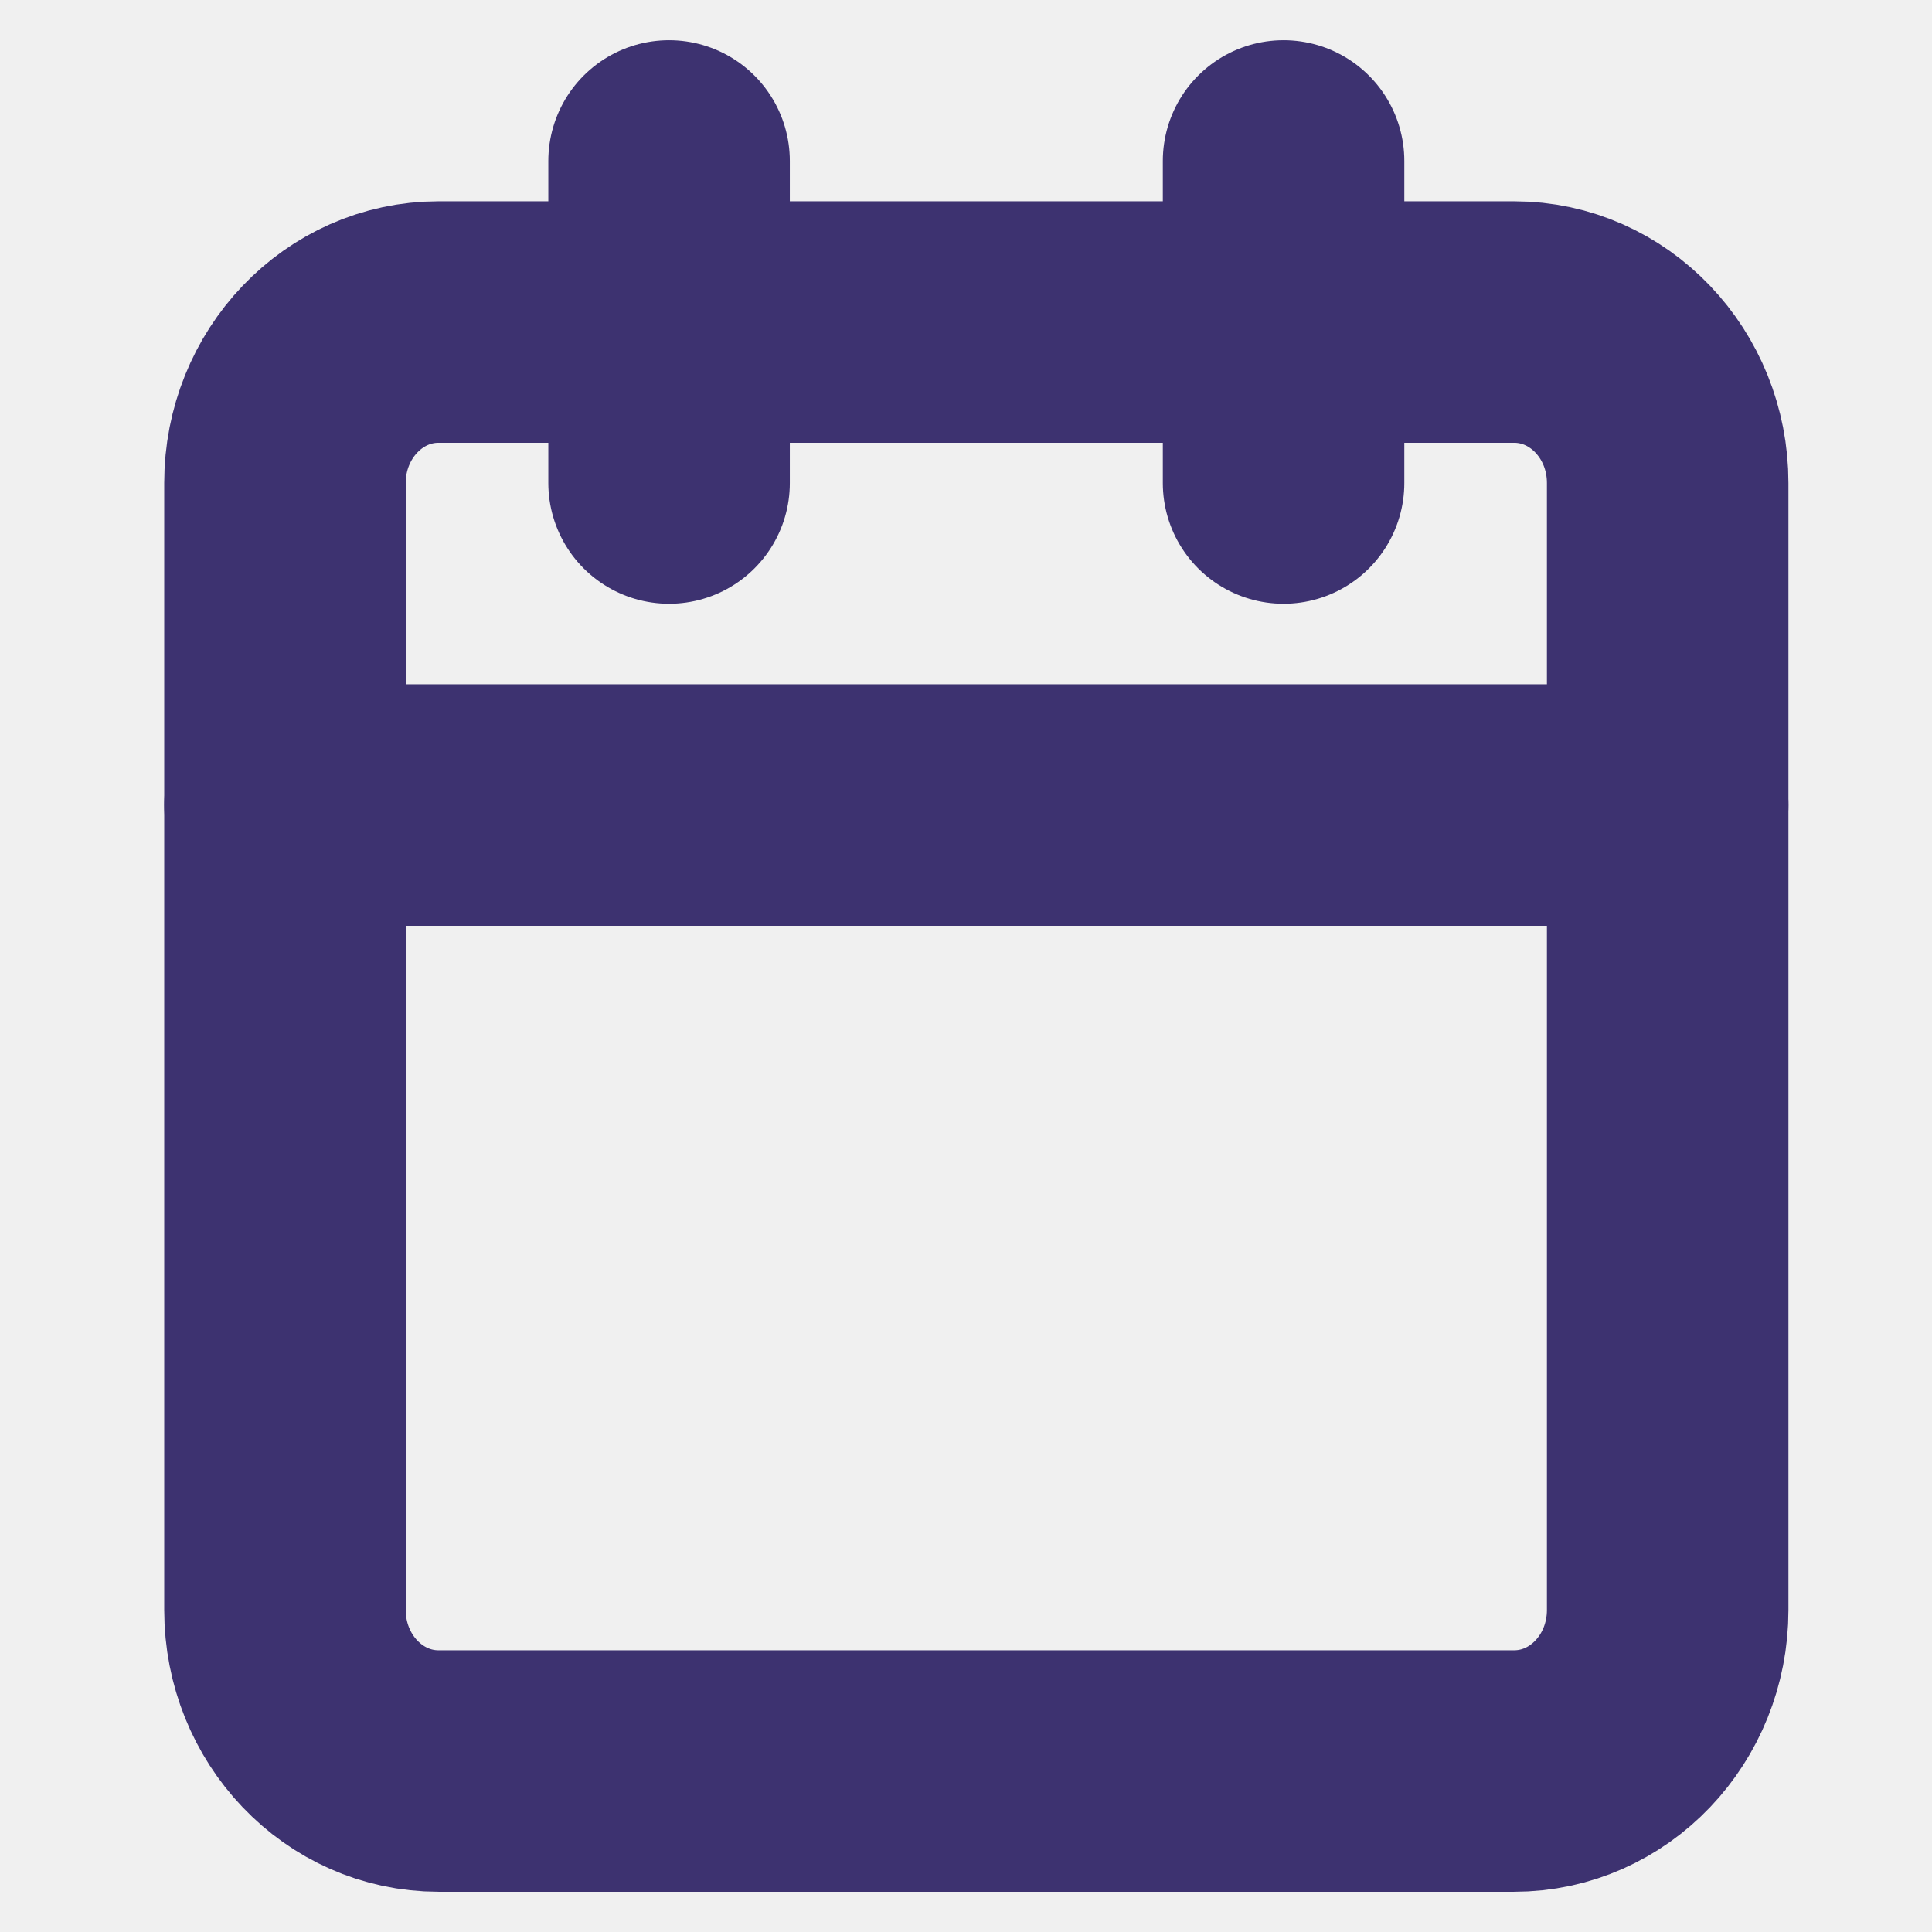
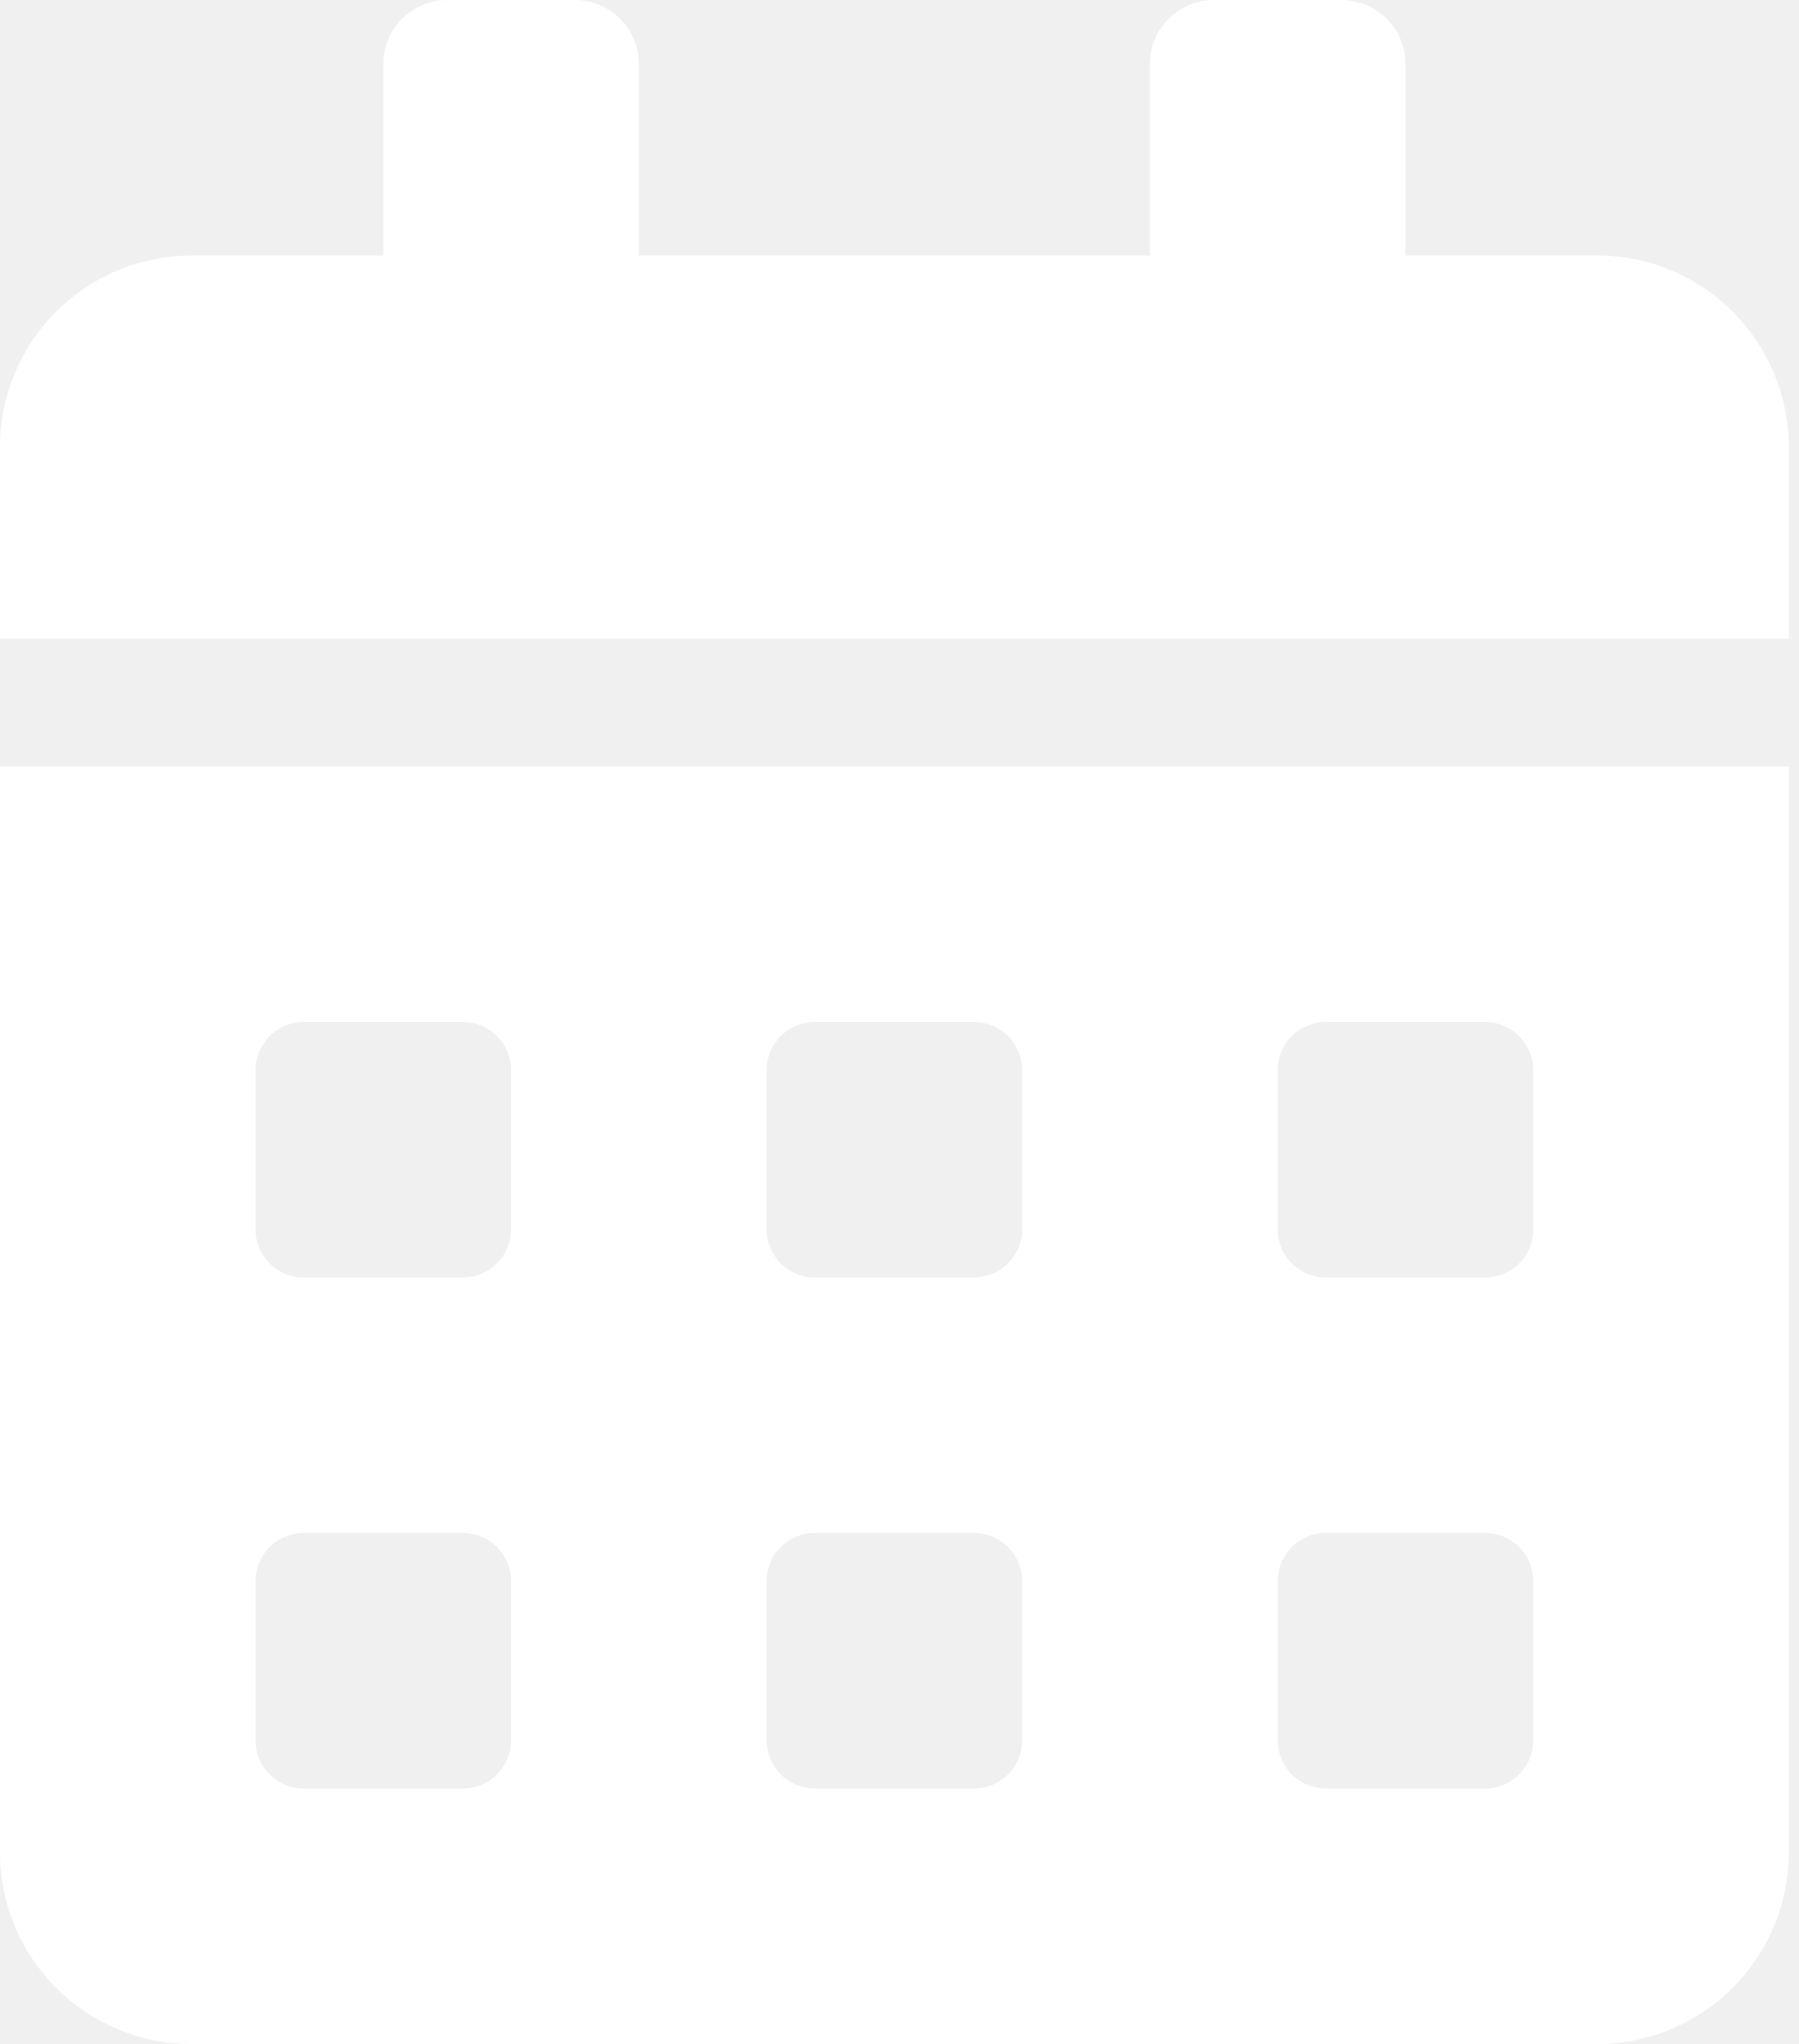
- <svg xmlns="http://www.w3.org/2000/svg" width="16" height="16" viewBox="0 0 16 16" fill="none">
-   <path d="M12.539 2.667H3.632C2.93 2.667 2.36 3.264 2.36 4V13.333C2.36 14.07 2.93 14.667 3.632 14.667H12.539C13.242 14.667 13.811 14.07 13.811 13.333V4C13.811 3.264 13.242 2.667 12.539 2.667Z" stroke="#3D3270" stroke-width="2" stroke-linecap="round" stroke-linejoin="round" />
-   <path d="M10.63 1.333V4" stroke="#3D3270" stroke-width="2" stroke-linecap="round" stroke-linejoin="round" />
-   <path d="M5.541 1.333V4" stroke="#3D3270" stroke-width="2" stroke-linecap="round" stroke-linejoin="round" />
-   <path d="M2.36 6.667H13.811" stroke="#3D3270" stroke-width="2" stroke-linecap="round" stroke-linejoin="round" />
+ <svg xmlns="http://www.w3.org/2000/svg" width="22" height="25" viewBox="0 0 22 25" fill="none">
+   <path d="M0 22.656C0 23.95 1.05 25 2.344 25H19.531C20.825 25 21.875 23.95 21.875 22.656V9.375H0V22.656ZM15.625 13.086C15.625 12.764 15.889 12.5 16.211 12.5H18.164C18.486 12.5 18.75 12.764 18.75 13.086V15.039C18.75 15.361 18.486 15.625 18.164 15.625H16.211C15.889 15.625 15.625 15.361 15.625 15.039V13.086ZM15.625 19.336C15.625 19.014 15.889 18.75 16.211 18.75H18.164C18.486 18.75 18.75 19.014 18.75 19.336V21.289C18.75 21.611 18.486 21.875 18.164 21.875H16.211C15.889 21.875 15.625 21.611 15.625 21.289V19.336ZM9.375 13.086C9.375 12.764 9.639 12.5 9.961 12.5H11.914C12.236 12.5 12.5 12.764 12.5 13.086V15.039C12.5 15.361 12.236 15.625 11.914 15.625H9.961C9.639 15.625 9.375 15.361 9.375 15.039V13.086ZM9.375 19.336C9.375 19.014 9.639 18.75 9.961 18.75H11.914C12.236 18.75 12.5 19.014 12.5 19.336V21.289C12.5 21.611 12.236 21.875 11.914 21.875H9.961C9.639 21.875 9.375 21.611 9.375 21.289V19.336ZM3.125 13.086C3.125 12.764 3.389 12.5 3.711 12.5H5.664C5.986 12.5 6.25 12.764 6.25 13.086V15.039C6.25 15.361 5.986 15.625 5.664 15.625H3.711C3.389 15.625 3.125 15.361 3.125 15.039V13.086ZM3.125 19.336C3.125 19.014 3.389 18.75 3.711 18.75H5.664C5.986 18.75 6.25 19.014 6.25 19.336V21.289C6.25 21.611 5.986 21.875 5.664 21.875H3.711C3.389 21.875 3.125 21.611 3.125 21.289V19.336ZM19.531 3.125H17.188V0.781C17.188 0.352 16.836 0 16.406 0H14.844C14.414 0 14.062 0.352 14.062 0.781V3.125H7.812V0.781C7.812 0.352 7.461 0 7.031 0H5.469C5.039 0 4.688 0.352 4.688 0.781V3.125H2.344C1.05 3.125 0 4.175 0 5.469V7.812H21.875V5.469C21.875 4.175 20.825 3.125 19.531 3.125Z" fill="white" />
</svg>
